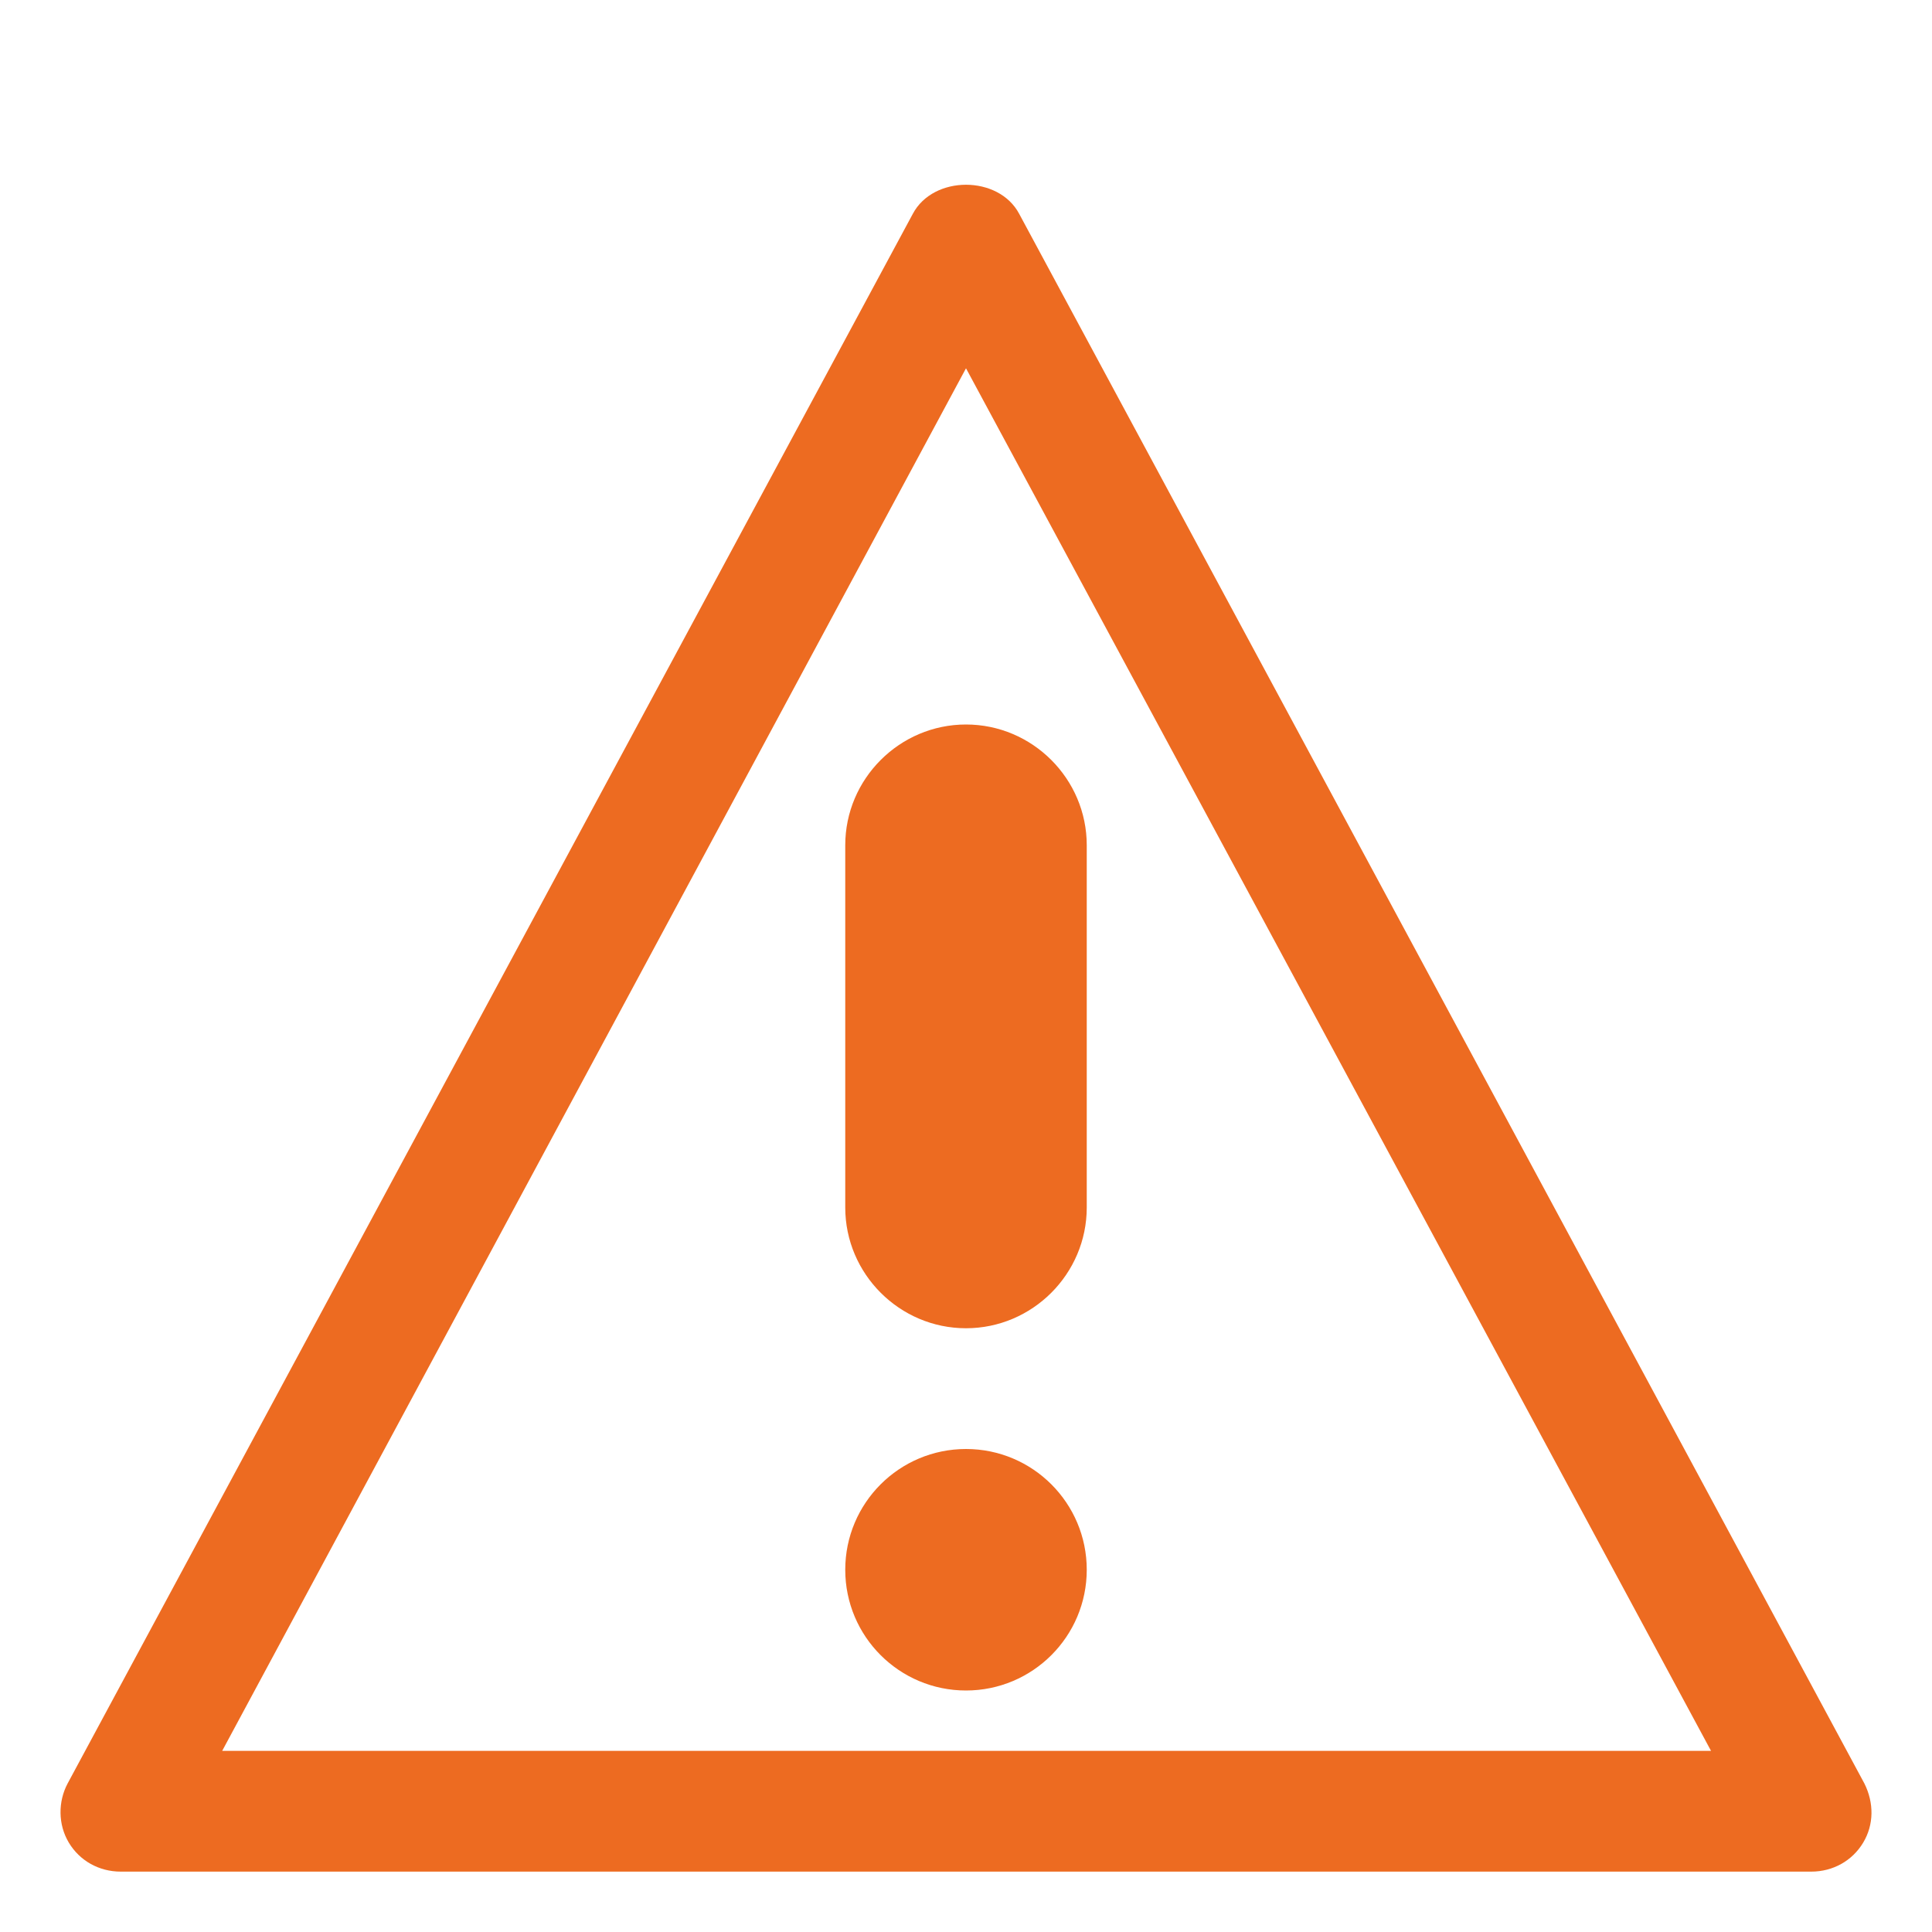
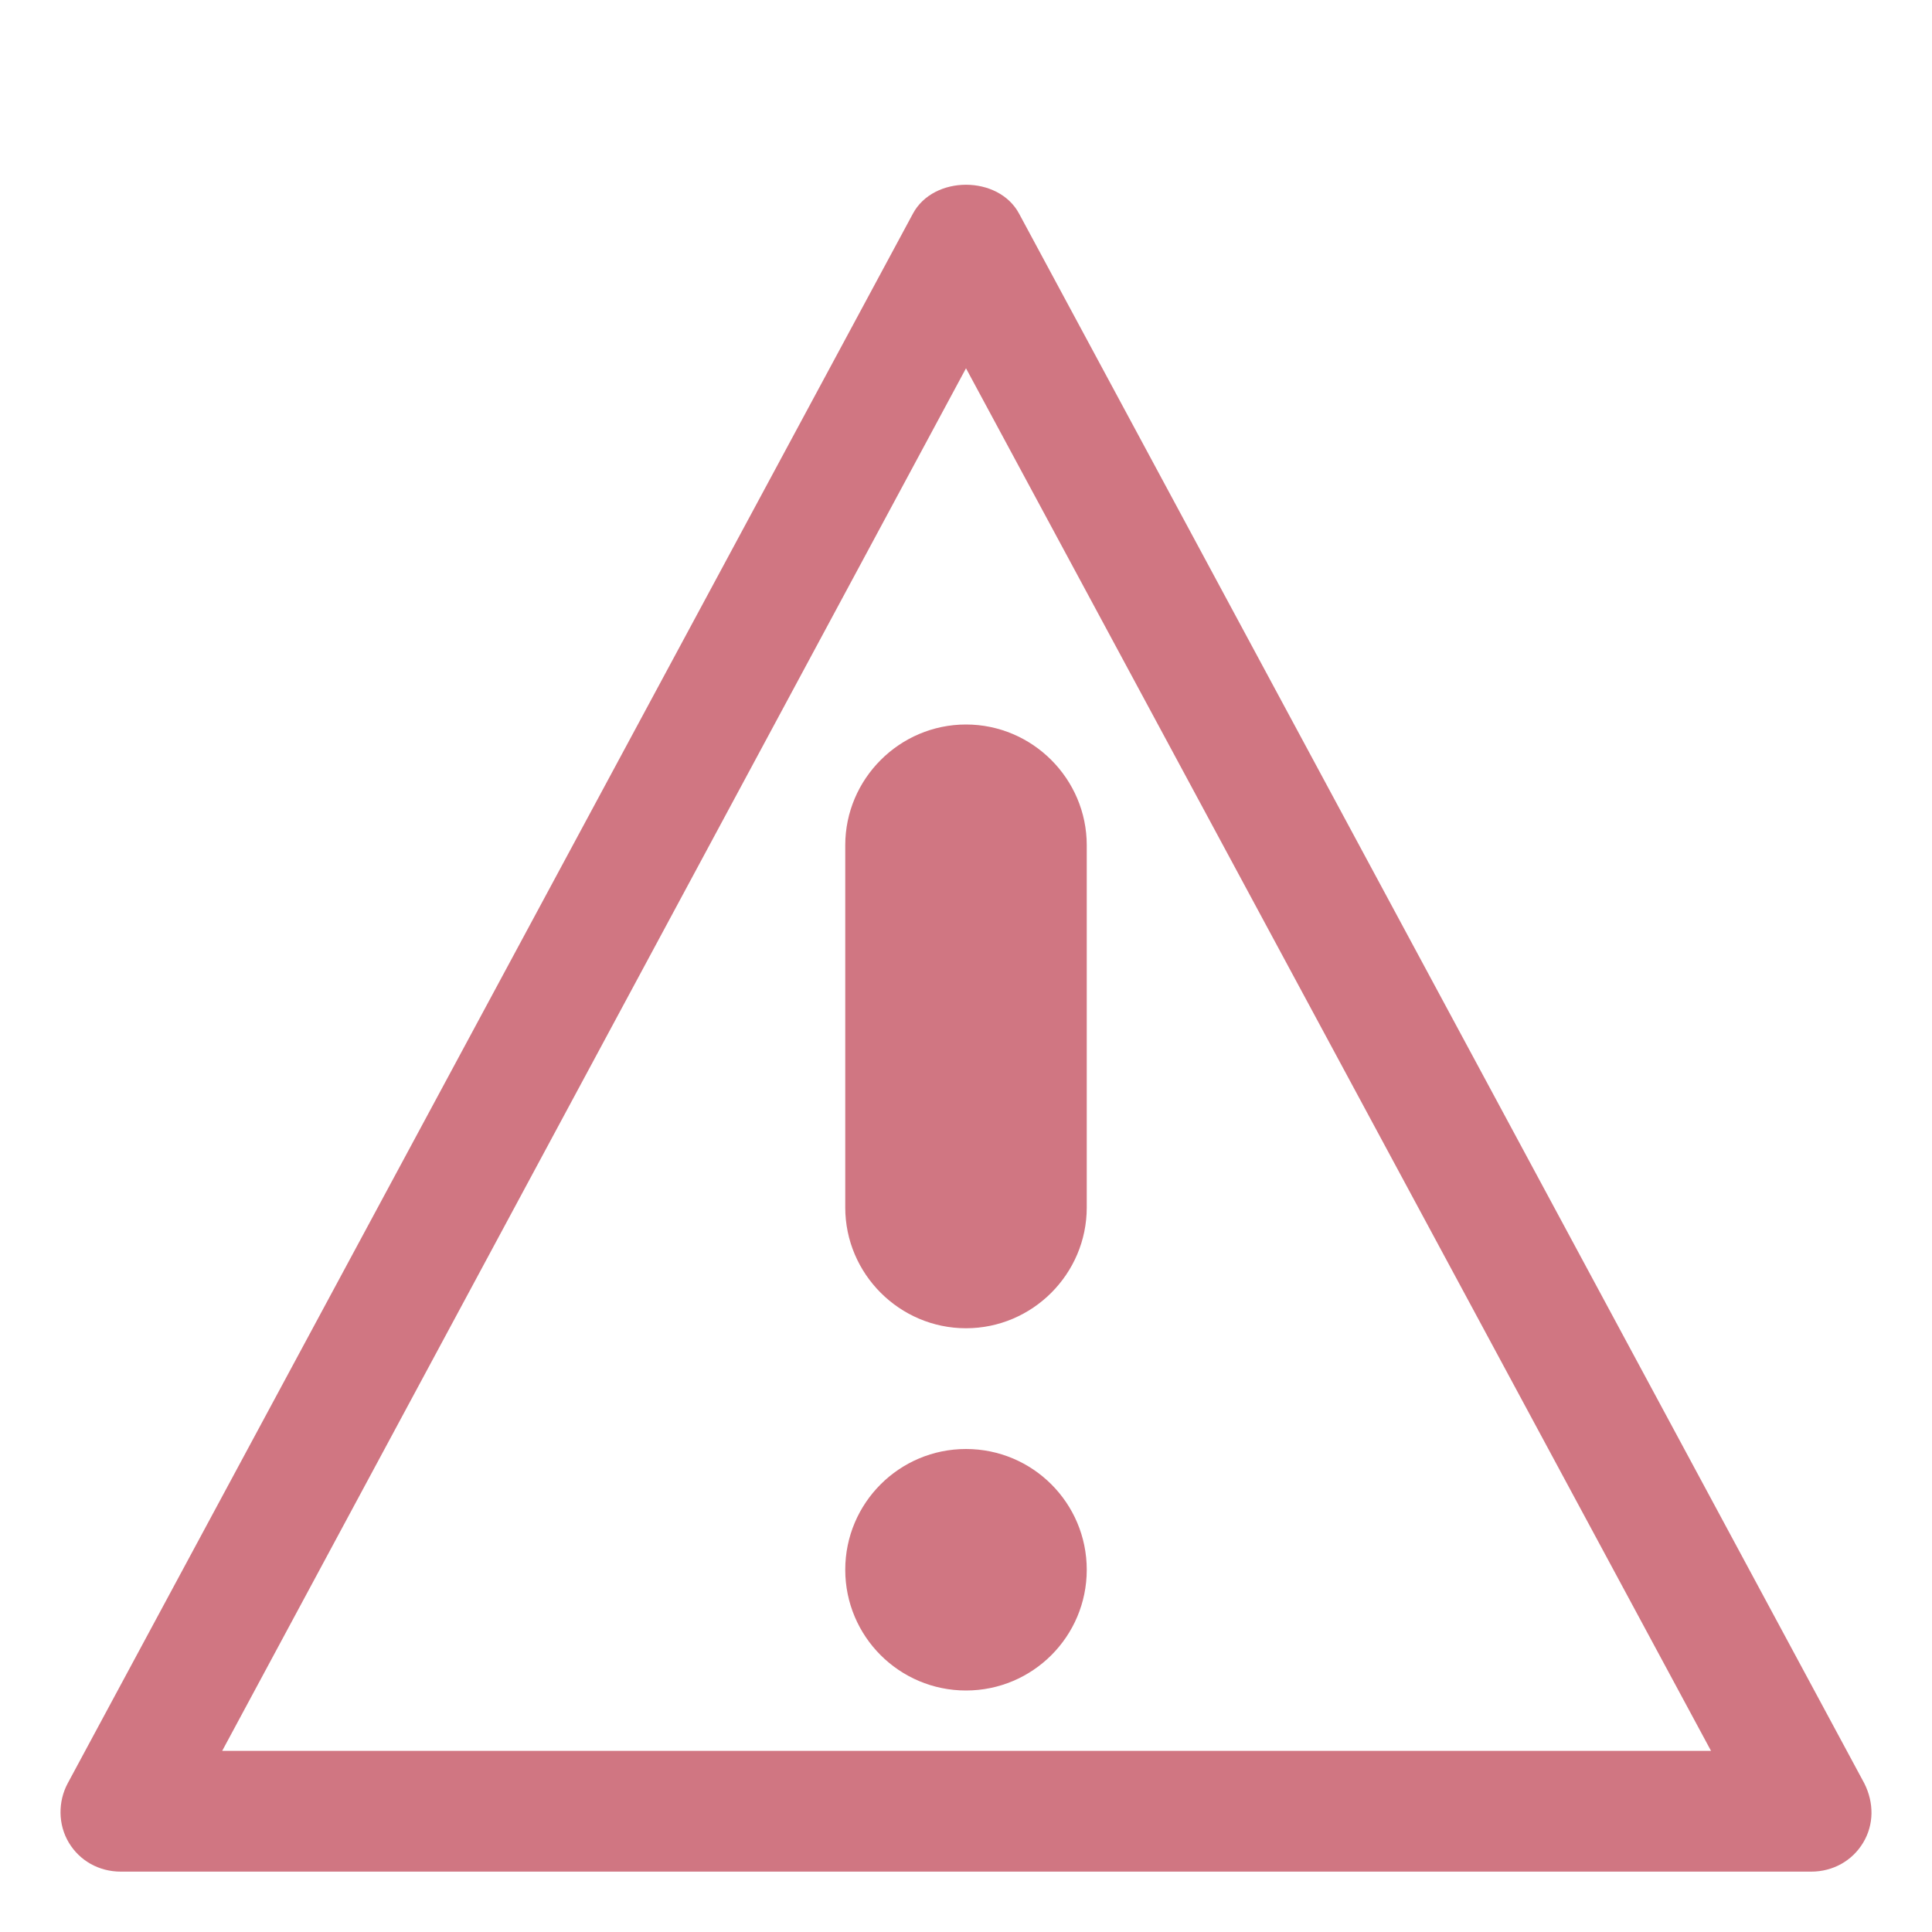
<svg xmlns="http://www.w3.org/2000/svg" version="1.0" id="Layer_1" x="0px" y="0px" viewBox="0 0 16 16" enable-background="new 0 0 16 16" xml:space="preserve">
  <g>
    <g>
-       <path fill="#ED6B21" d="M8,11c-0.55,0-1-0.45-1-1V7c0-0.55,0.45-1,1-1s1,0.45,1,1v3C9,10.55,8.55,11,8,11z" />
+       <path fill="#D07682" d="M8,11c-0.55,0-1-0.45-1-1V7c0-0.55,0.45-1,1-1s1,0.45,1,1v3C9,10.55,8.55,11,8,11z" />
    </g>
    <g>
-       <circle fill="#ED6B21" cx="8" cy="13" r="1" />
+       <circle fill="#D07682" cx="8" cy="13" r="1" />
    </g>
    <g>
-       <path fill="#ED6B21" d="M15,15.5H1c-0.18,0-0.34-0.09-0.43-0.24c-0.09-0.15-0.09-0.34-0.01-0.49l7-13c0.17-0.32,0.71-0.32,0.88,0    l7,13c0.08,0.16,0.08,0.34-0.01,0.49C15.34,15.41,15.18,15.5,15,15.5z M1.84,14.5h12.33L8,3.05L1.84,14.5z" />
+       <path fill="#D07682" d="M15,15.5H1c-0.18,0-0.34-0.09-0.43-0.24c-0.09-0.15-0.09-0.34-0.01-0.49l7-13c0.17-0.32,0.71-0.32,0.88,0    l7,13c0.08,0.16,0.08,0.34-0.01,0.49C15.34,15.41,15.18,15.5,15,15.5z M1.84,14.5h12.33L8,3.05L1.84,14.5z" />
    </g>
  </g>
</svg>
